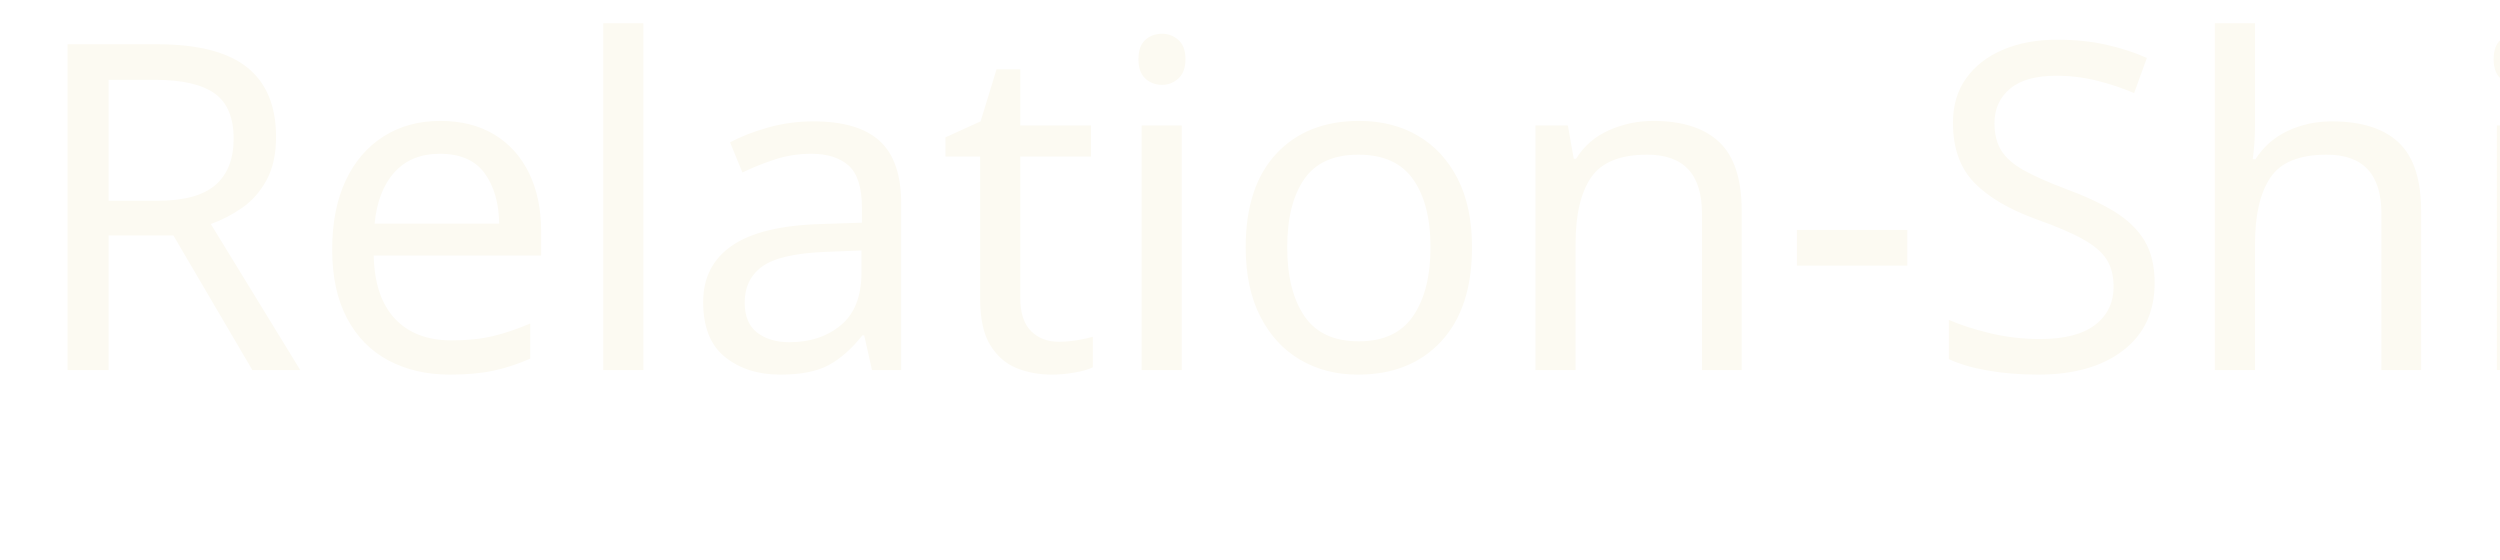
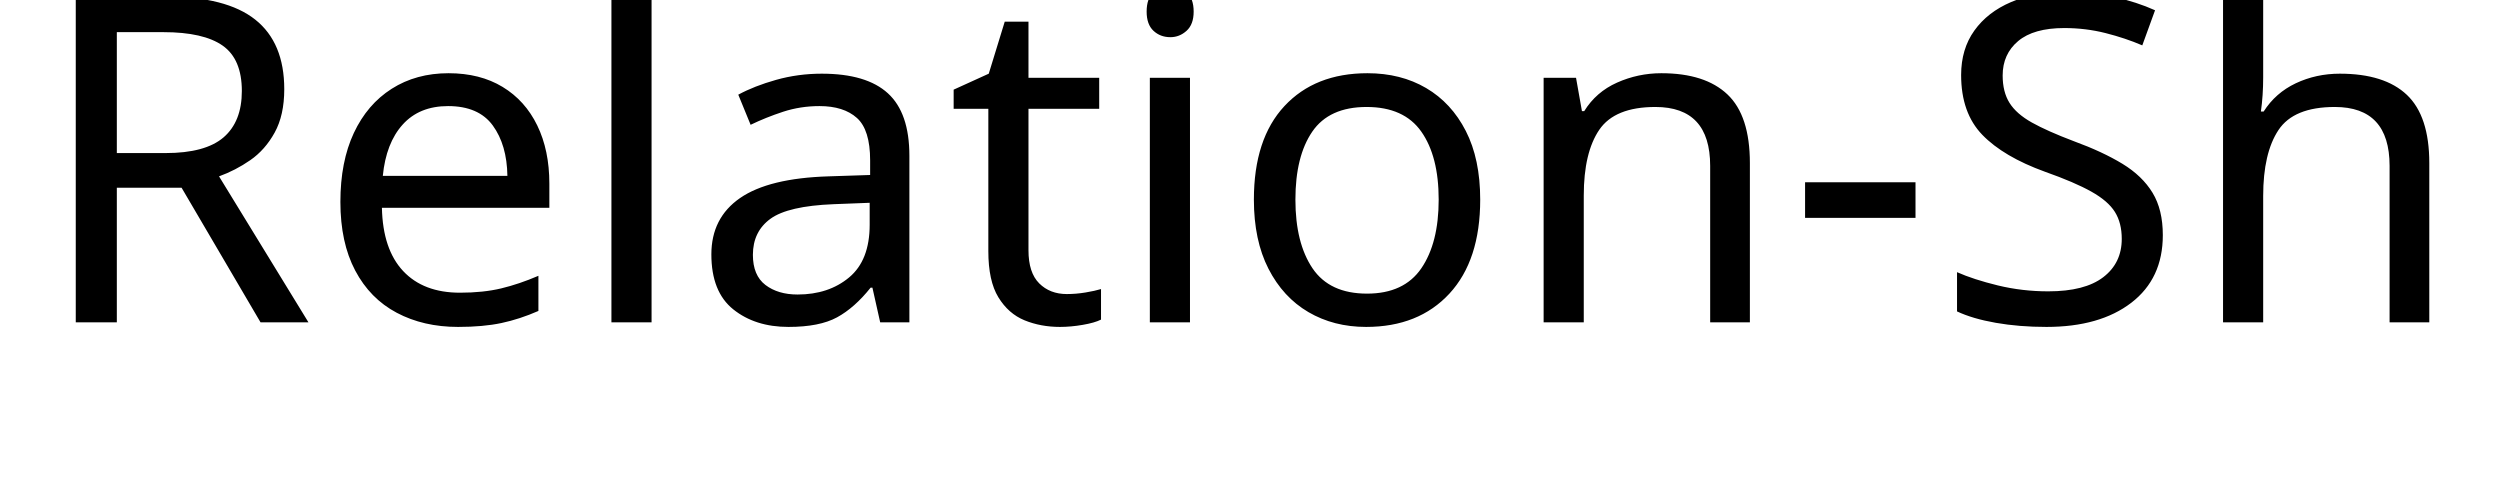
- <svg xmlns="http://www.w3.org/2000/svg" id="b" data-name="圖層 2" viewBox="0 0 1095.78 245.4">
-   <defs>
-     <style>
-       .d {
-       font-family: MrDafoe-Regular, 'Mr Dafoe';
-       font-size: 200px;
-       fill: #FCFAF2;
-       }
-     </style>
-   </defs>
-   <g id="c" data-name="圖層 1">
-     <text class="d" transform="translate(10.2 162.2)">
-       <tspan x="0" y="0">Relation-Ship</tspan>
-     </text>
+ <svg xmlns="http://www.w3.org/2000/svg" version="1.1" id="b" x="0px" y="0px" viewBox="0 0 1095.8 212.2" style="enable-background:new 0 0 1095.8 212.2;" xml:space="preserve">
+   <style type="text/css">
+ 	.st0{font-family:'MrDafoe-Regular';}
+ 	.st1{font-size:200px;}
+ </style>
+   <g id="c">
+     <text transform="matrix(1 0 0 1 13.8011 141.296)" class="st0 st1">Relation-Ship</text>
  </g>
</svg>
